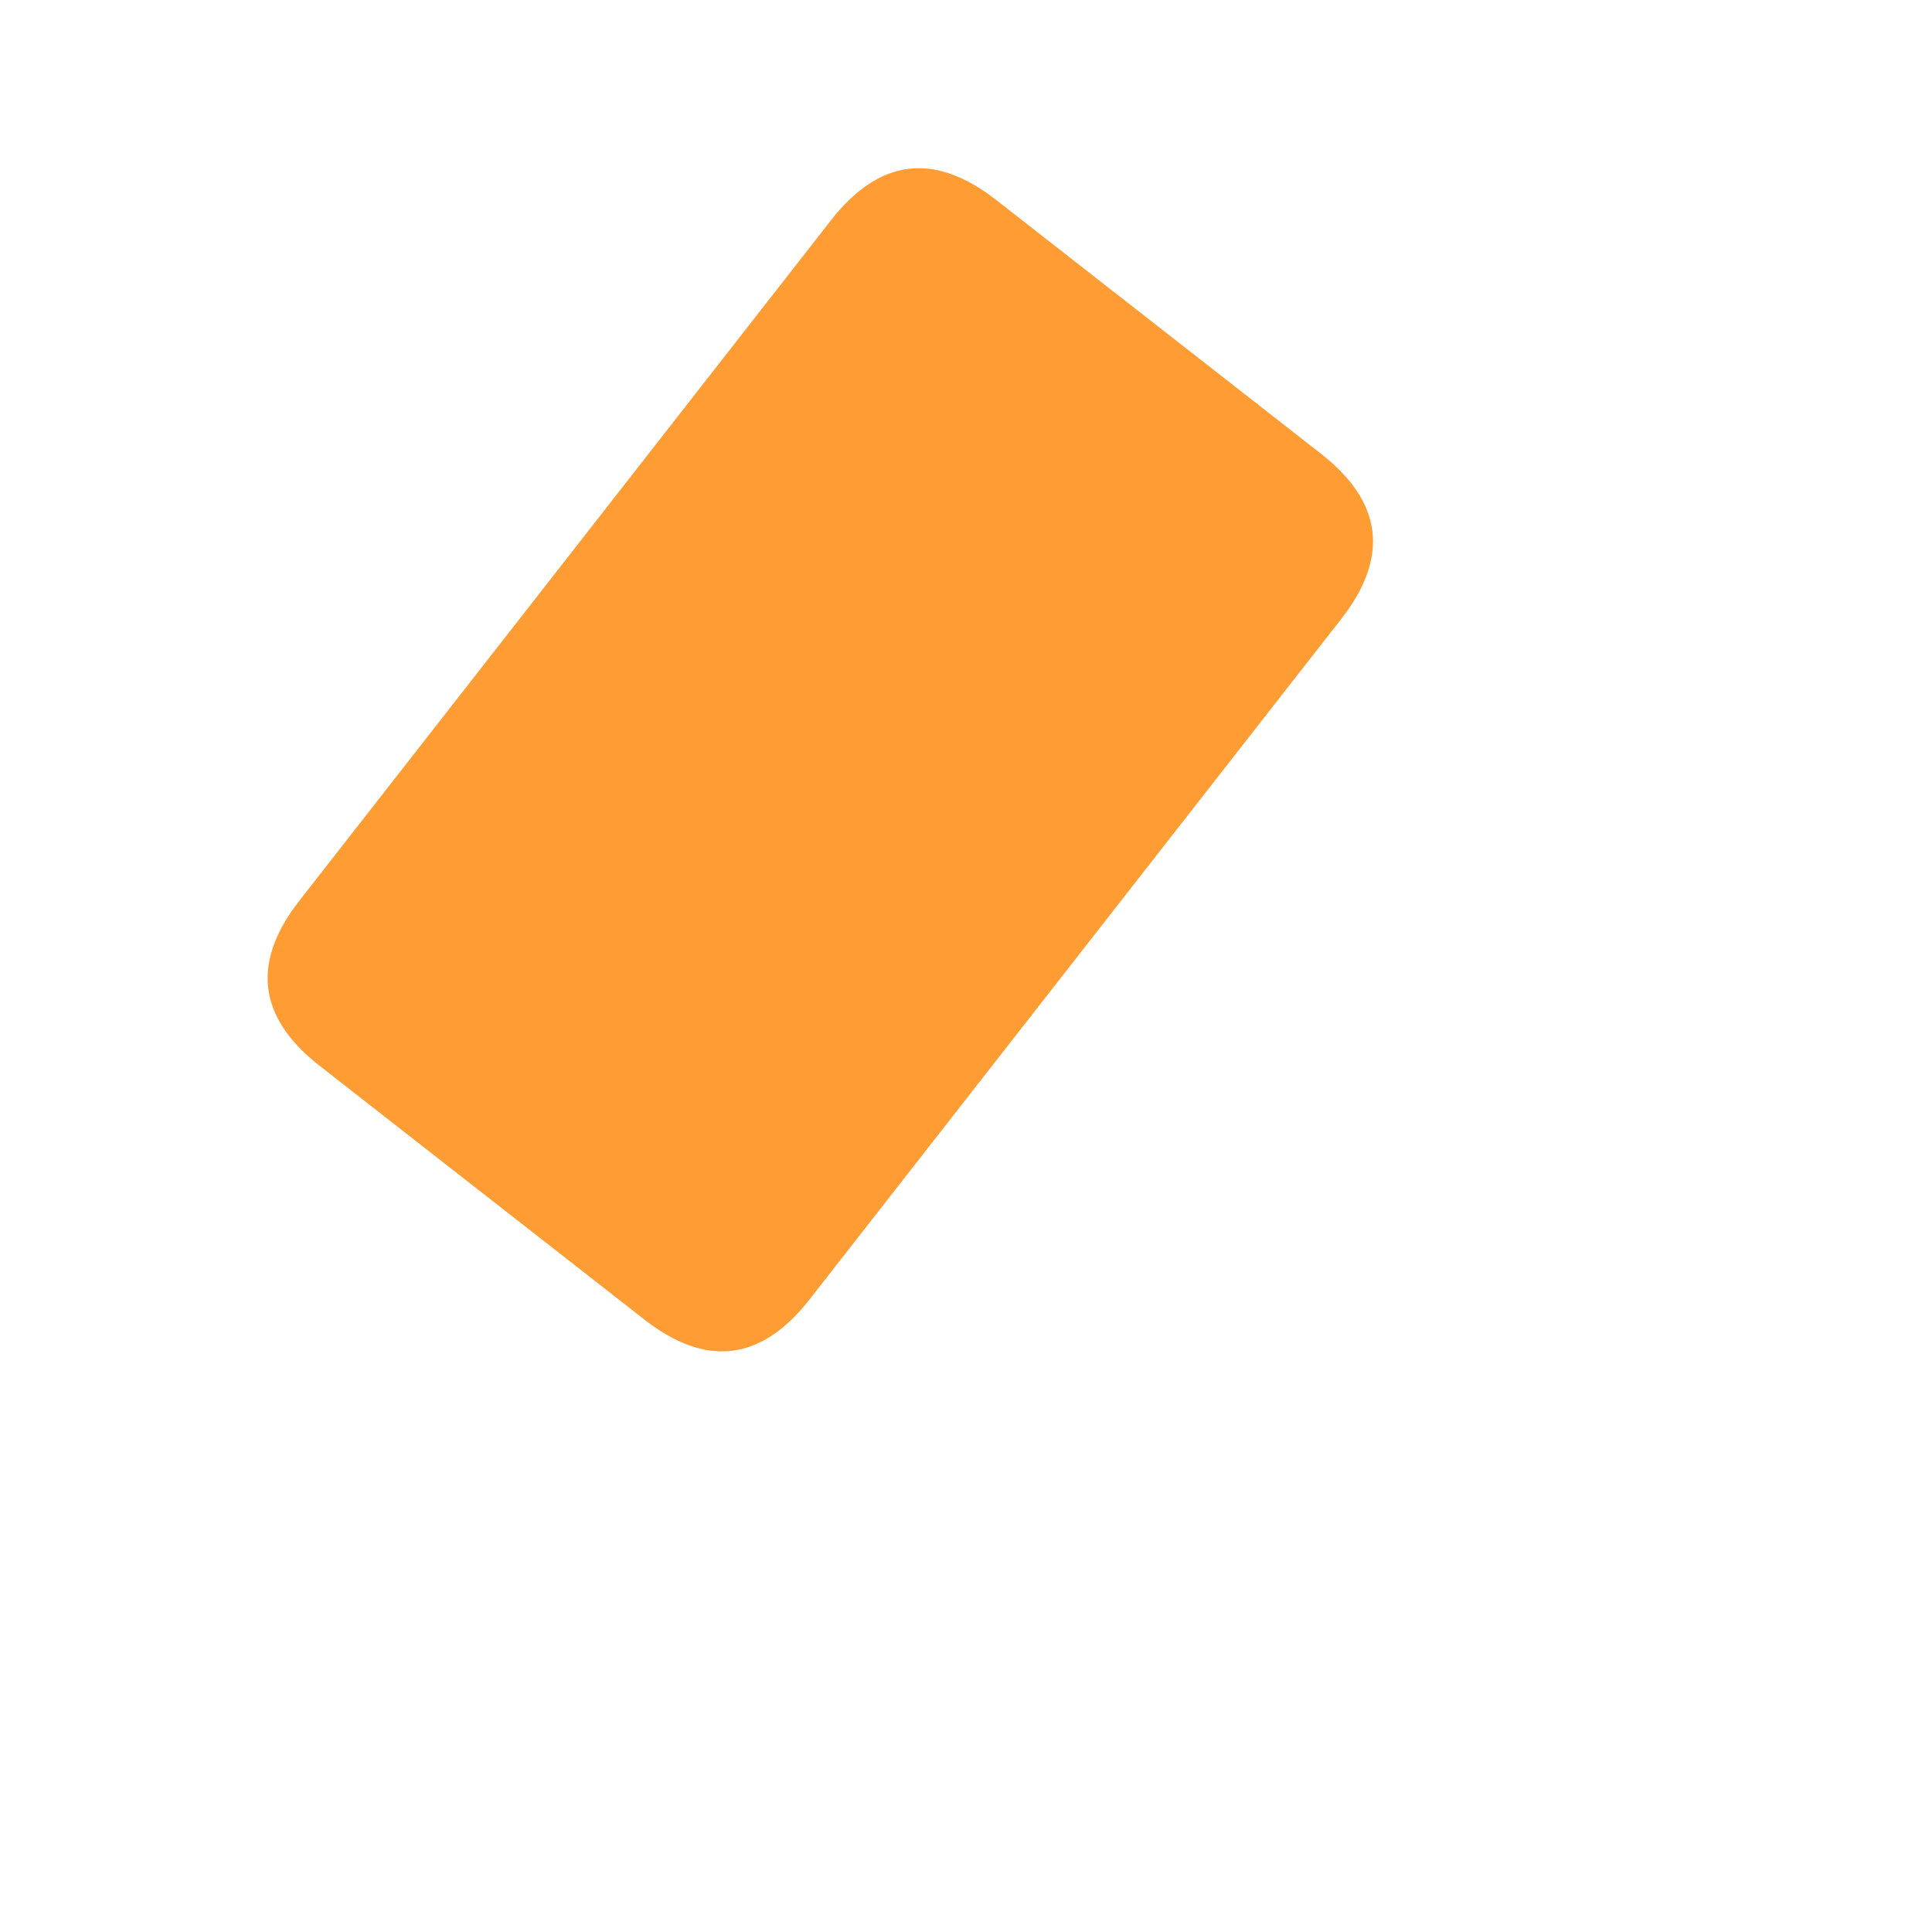
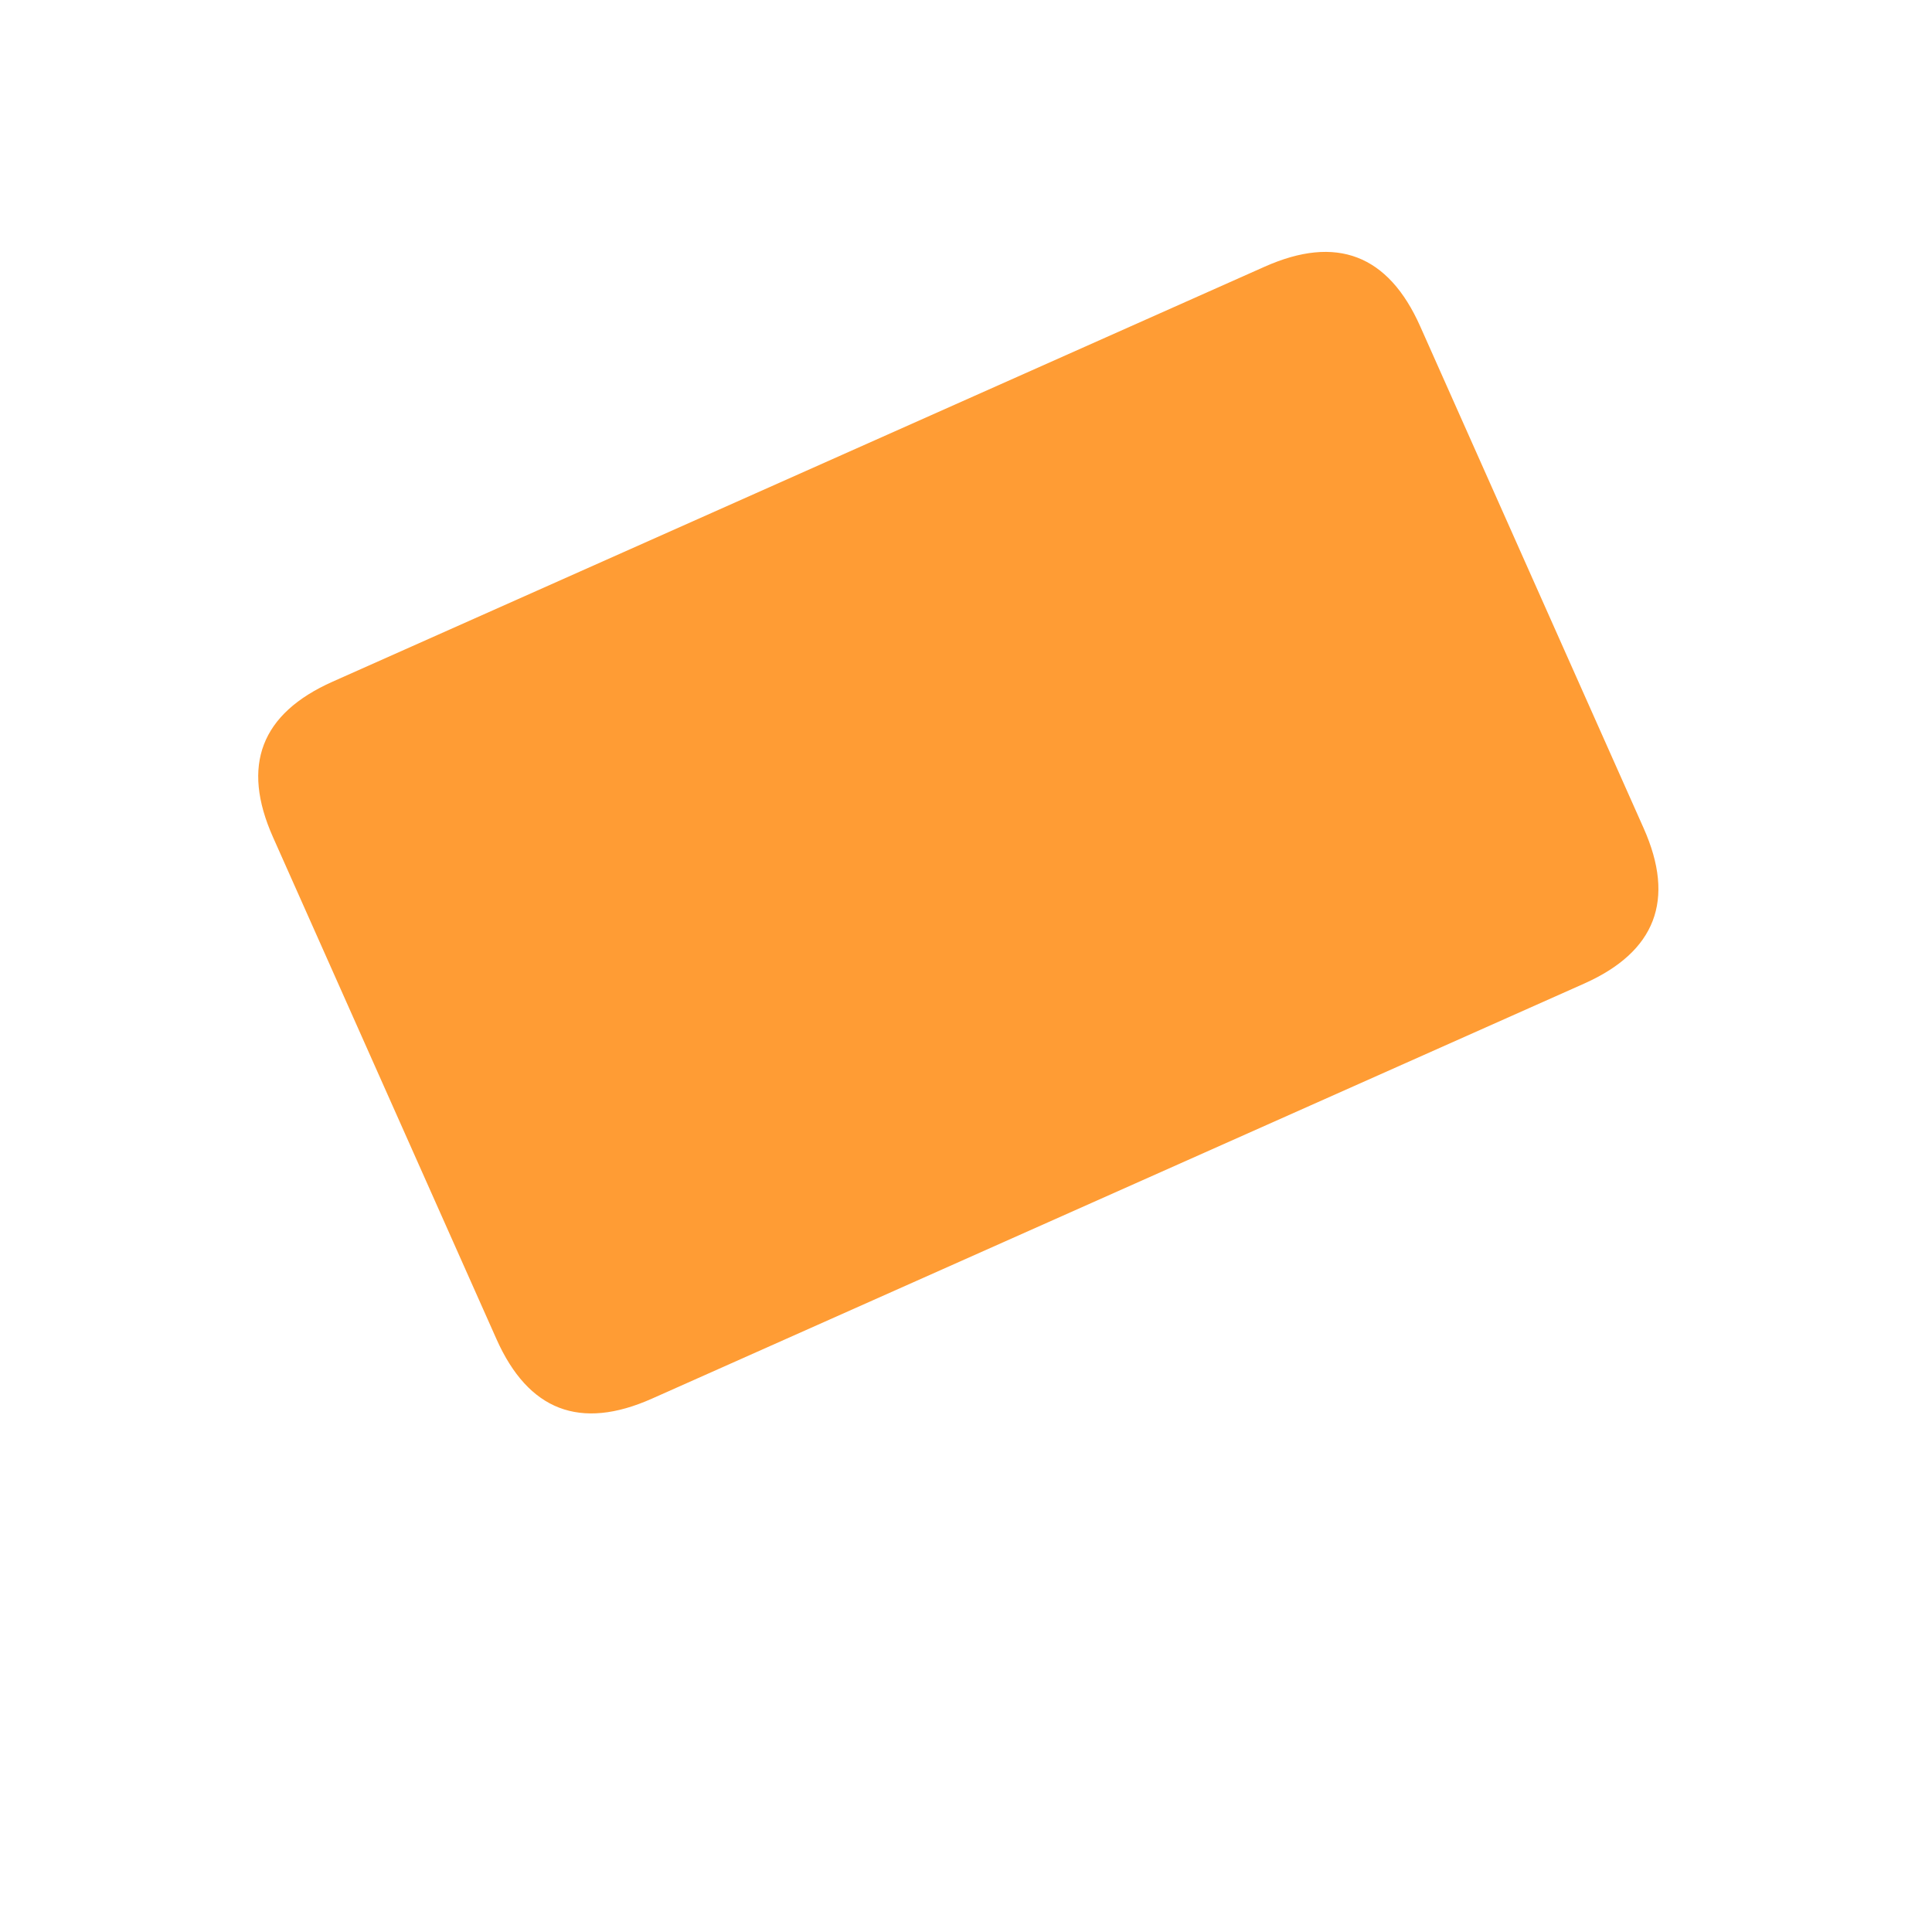
<svg xmlns="http://www.w3.org/2000/svg" width="1024" height="1024" viewBox="0 0 1024 1024">
-   <path fill="#FF9C34" transform="translate(85 110) scale(5.2) rotate(-52 42 100)" d="M48 60H136Q148 60 148 72V114Q148 126 136 126H48Q36 126 36 114V72Q36 60 48 60Z" />
+   <path fill="#FF9C34" transform="translate(14 44) scale(5.2) rotate(-24 42 100)" d="M48 60H152Q164 60 164 72V128Q164 140 152 140H48Q36 140 36 128V72Q36 60 48 60Z" />
</svg>
